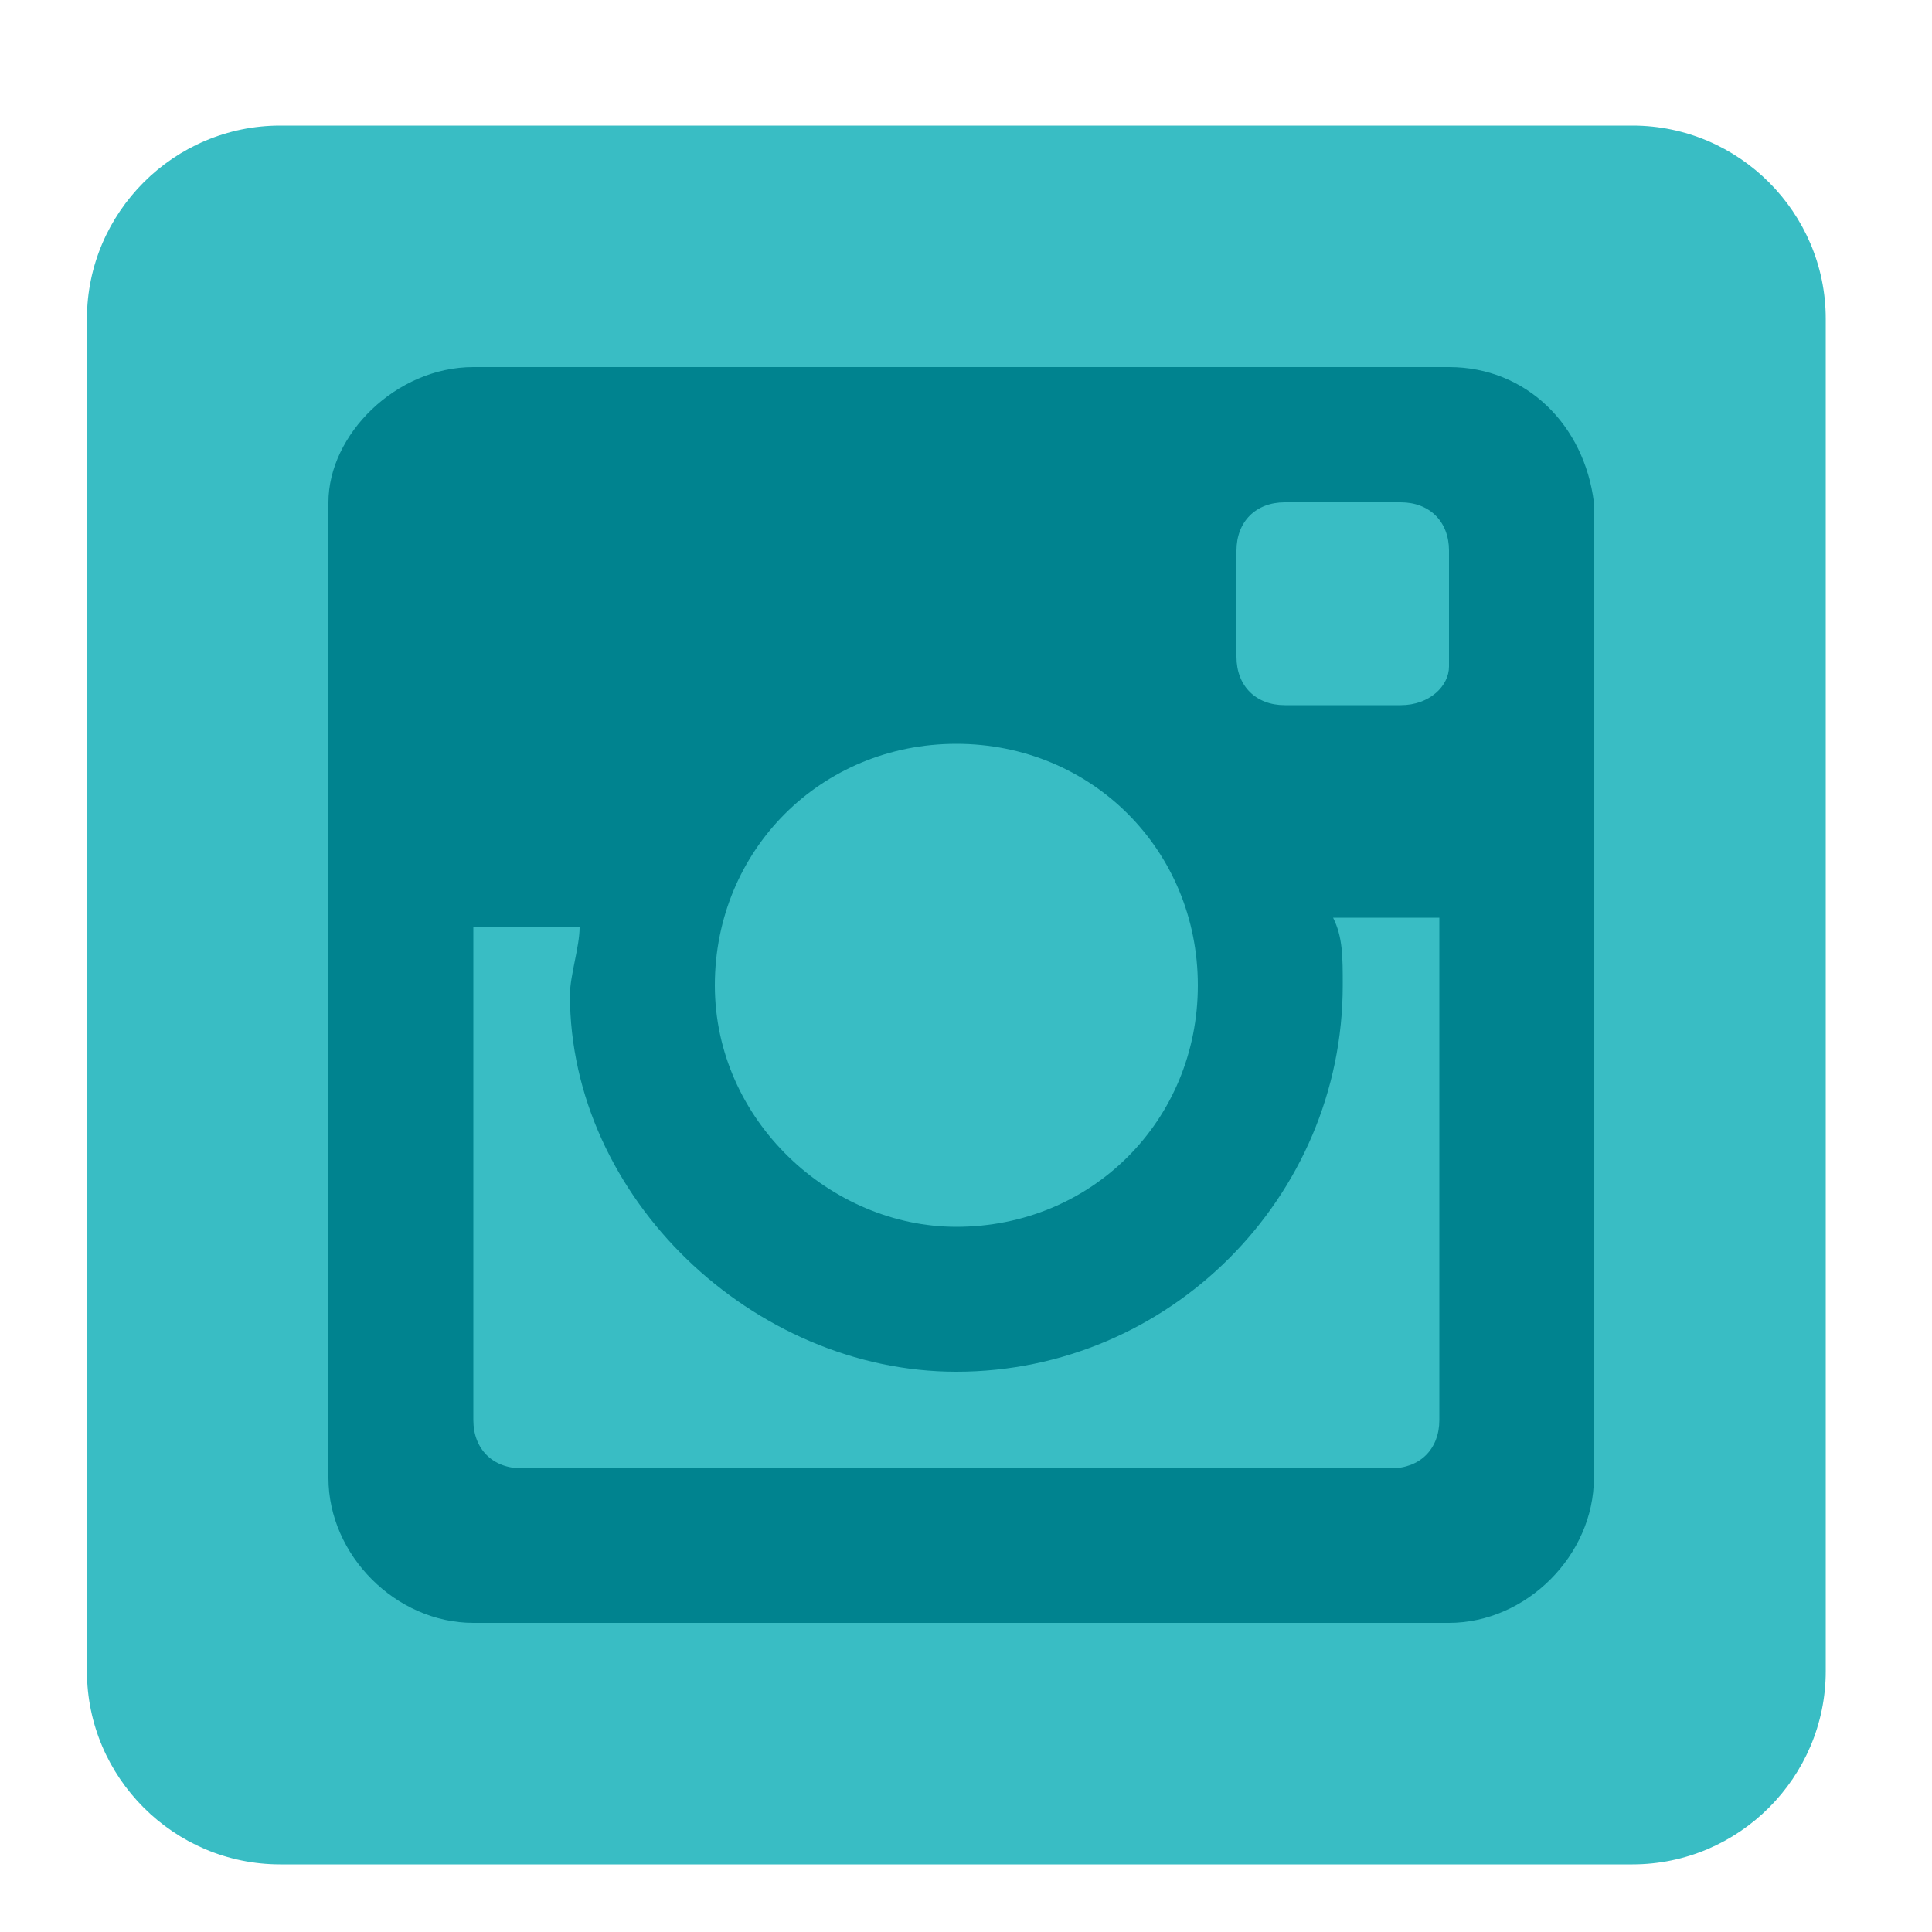
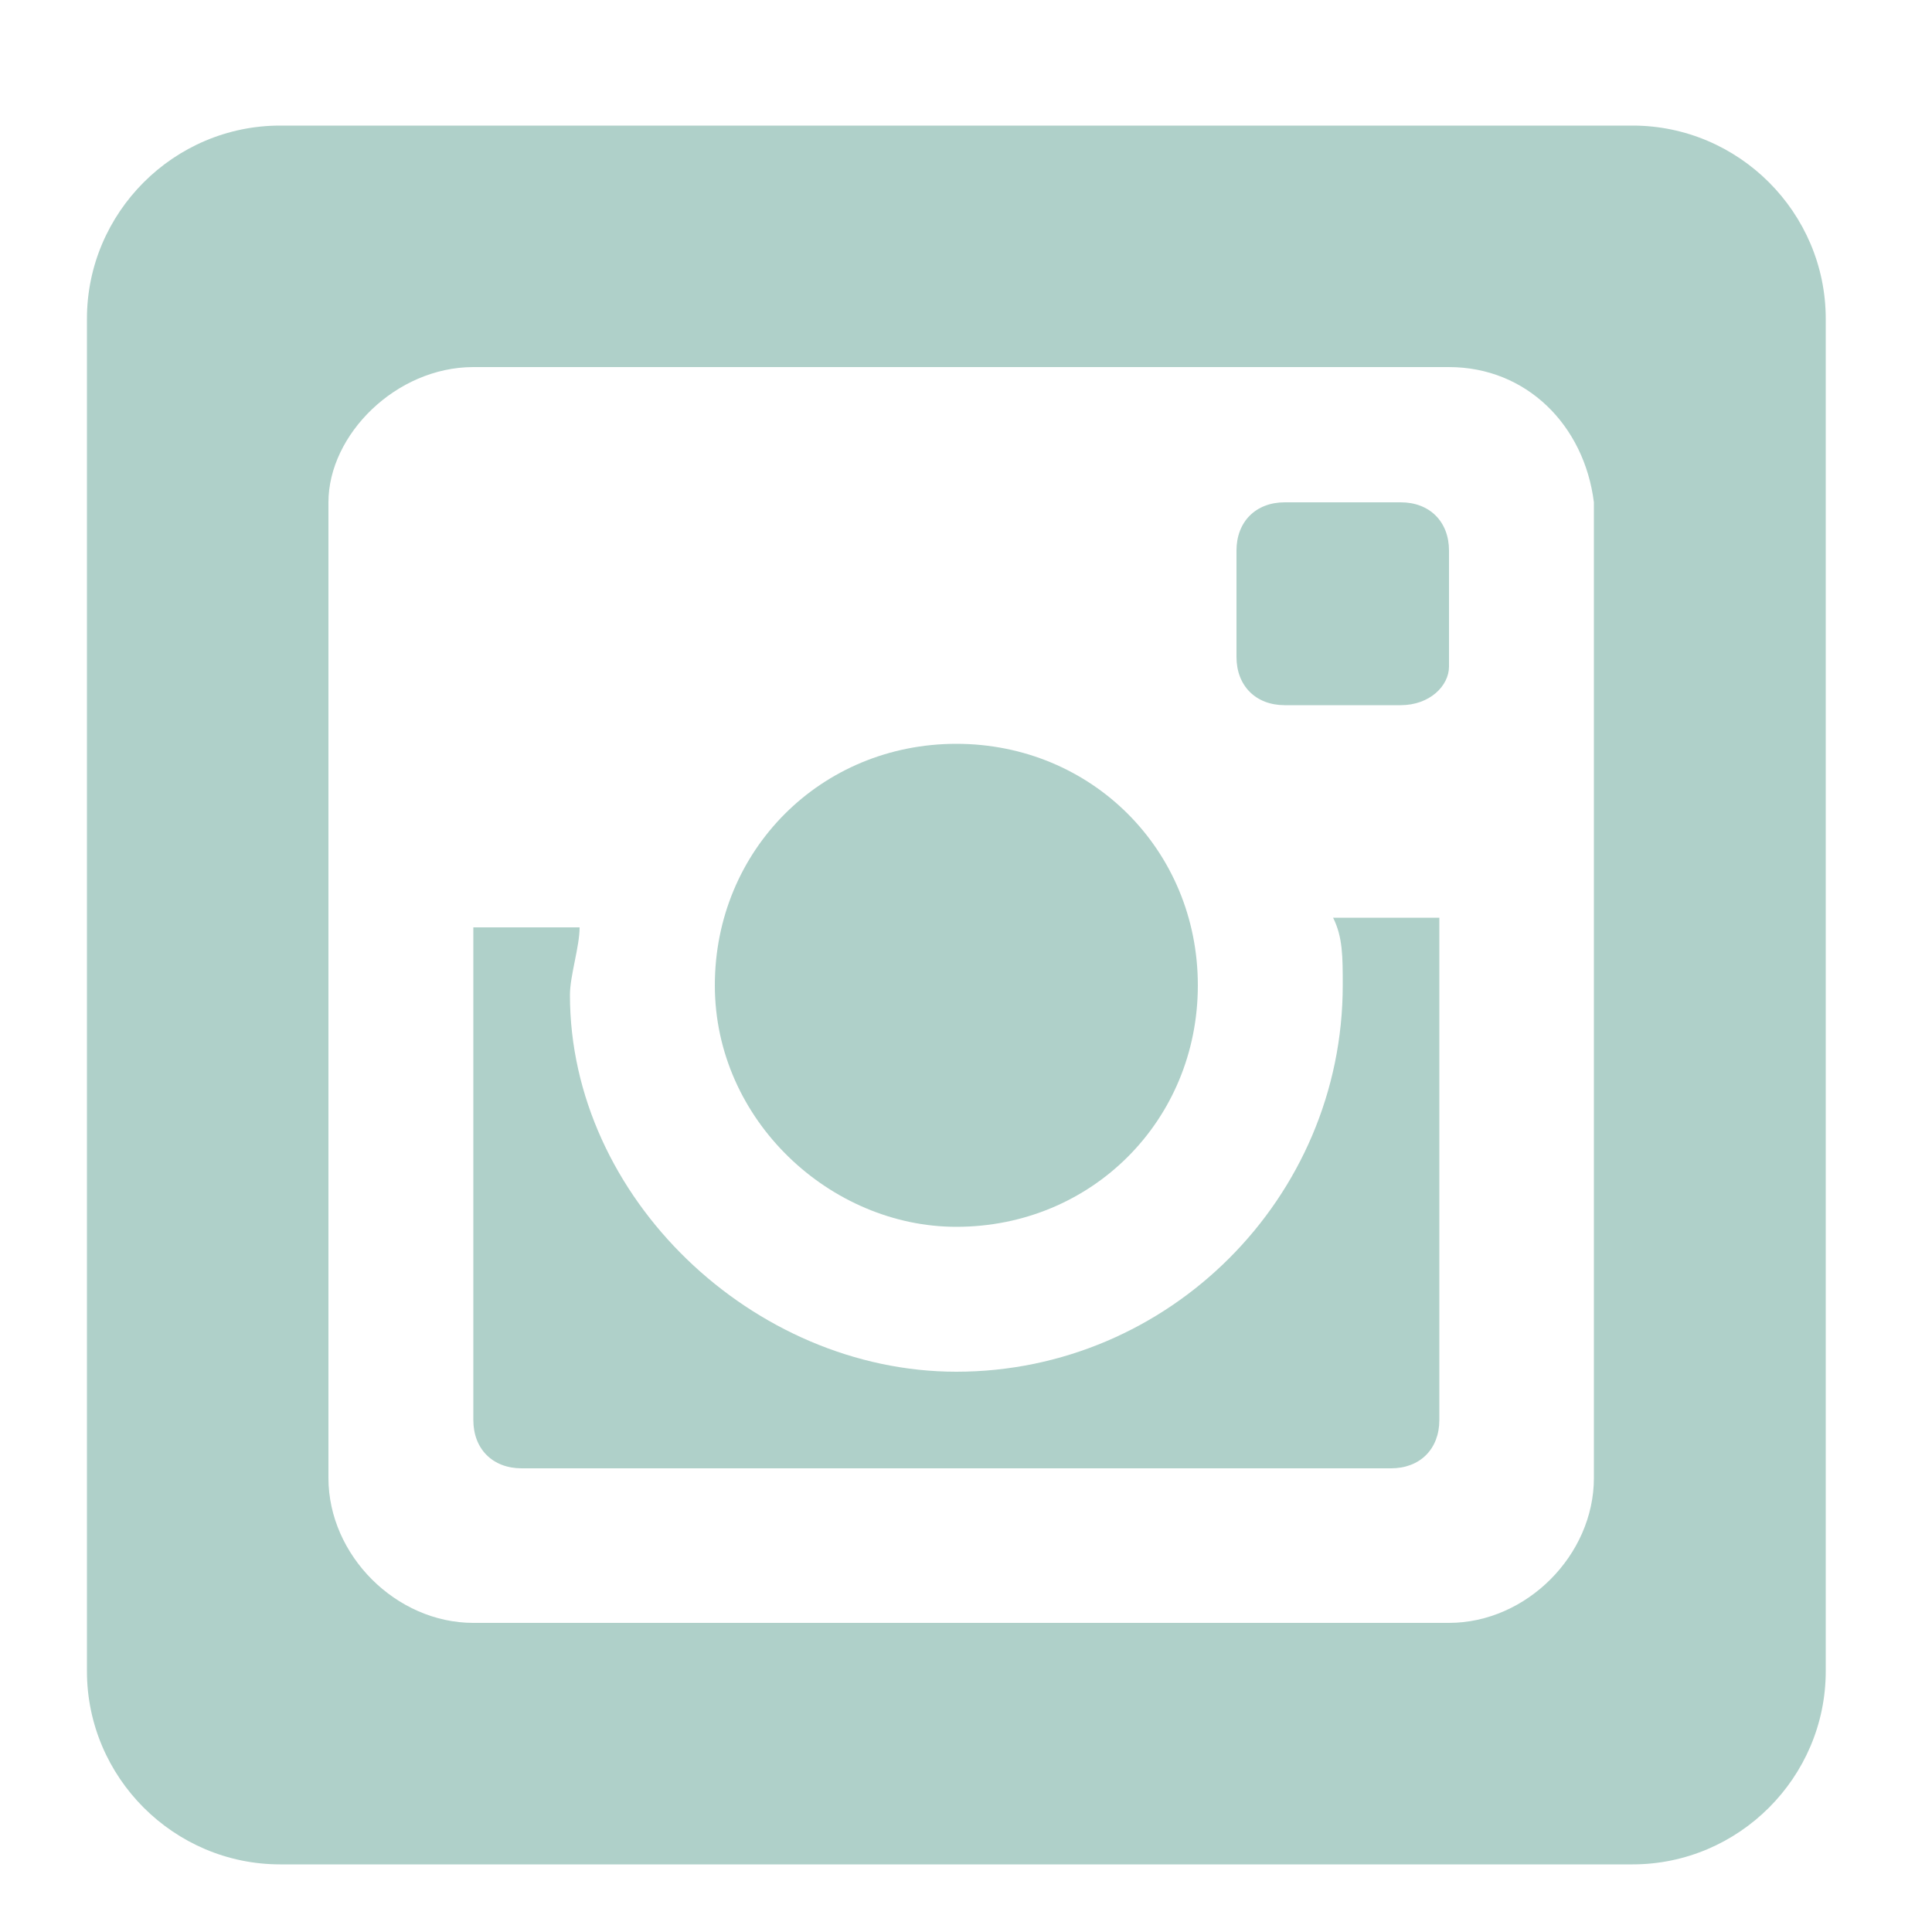
<svg xmlns="http://www.w3.org/2000/svg" version="1.1" id="Facebook" x="0px" y="0px" viewBox="0 0 20 20" style="enable-background:new 0 0 20 20;" xml:space="preserve">
  <style type="text/css">
- 	.st0{fill:#39BDC4;}
- 	.st1{fill:#00838F;}
+ 	.st0{fill:#AFD0C9;}
</style>
-   <path class="st0" d="M16.9,1.3h-14c-1.1,0-2,0.9-2,2v14c0,1.1,0.9,2,2,2h7h3h4c1.1,0,2-0.9,2-2v-14C18.9,2.2,18,1.3,16.9,1.3z" />
  <g>
-     <path class="st1" d="M15,3.8H4.9c-0.8,0-1.5,0.7-1.5,1.4v10.1c0,0.8,0.7,1.5,1.5,1.5H15c0.8,0,1.5-0.7,1.5-1.5V5.2   C16.4,4.4,15.8,3.8,15,3.8z M9.9,14.2c2.2,0,4-1.8,4-4c0-0.3,0-0.5-0.1-0.7h1.1v5.2c0,0.3-0.2,0.5-0.5,0.5H5.4   c-0.3,0-0.5-0.2-0.5-0.5V9.6H6c0,0.2-0.1,0.5-0.1,0.7C5.9,12.4,7.8,14.2,9.9,14.2z M7.4,10.2c0-1.4,1.1-2.5,2.5-2.5   s2.5,1.1,2.5,2.5s-1.1,2.5-2.5,2.5C8.6,12.7,7.4,11.6,7.4,10.2z M14.5,7.3h-1.2c-0.3,0-0.5-0.2-0.5-0.5V5.7c0-0.3,0.2-0.5,0.5-0.5   h1.2c0.3,0,0.5,0.2,0.5,0.5v1.2C15,7.1,14.8,7.3,14.5,7.3z" />
+     <path class="st0" d="M9.9,12.7c1.4,0,2.5-1.1,2.5-2.5c0-1.4-1.1-2.5-2.5-2.5c-1.4,0-2.5,1.1-2.5,2.5C7.4,11.6,8.6,12.7,9.9,12.7z" />
+     <path class="st0" d="M13.9,10.2c0,2.2-1.8,4-4,4c-2.1,0-4-1.8-4-3.9C5.9,10.1,6,9.8,6,9.6H4.9v5.1c0,0.3,0.2,0.5,0.5,0.5h9   c0.3,0,0.5-0.2,0.5-0.5V9.5h-1.1C13.9,9.7,13.9,9.9,13.9,10.2z" />
+     <path class="st0" d="M16.9,1.3h-14c-1.1,0-2,0.9-2,2v14c0,1.1,0.9,2,2,2h7h3h4c1.1,0,2-0.9,2-2v-14C18.9,2.2,18,1.3,16.9,1.3z    M16.5,15.3c0,0.8-0.7,1.5-1.5,1.5H4.9c-0.8,0-1.5-0.7-1.5-1.5V5.2c0-0.7,0.7-1.4,1.5-1.4H15c0.8,0,1.4,0.6,1.5,1.4V15.3z" />
+     <path class="st0" d="M14.5,5.2h-1.2c-0.3,0-0.5,0.2-0.5,0.5v1.1c0,0.3,0.2,0.5,0.5,0.5h1.2c0.3,0,0.5-0.2,0.5-0.4V5.7   C15,5.4,14.8,5.2,14.5,5.2z" />
  </g>
</svg>
